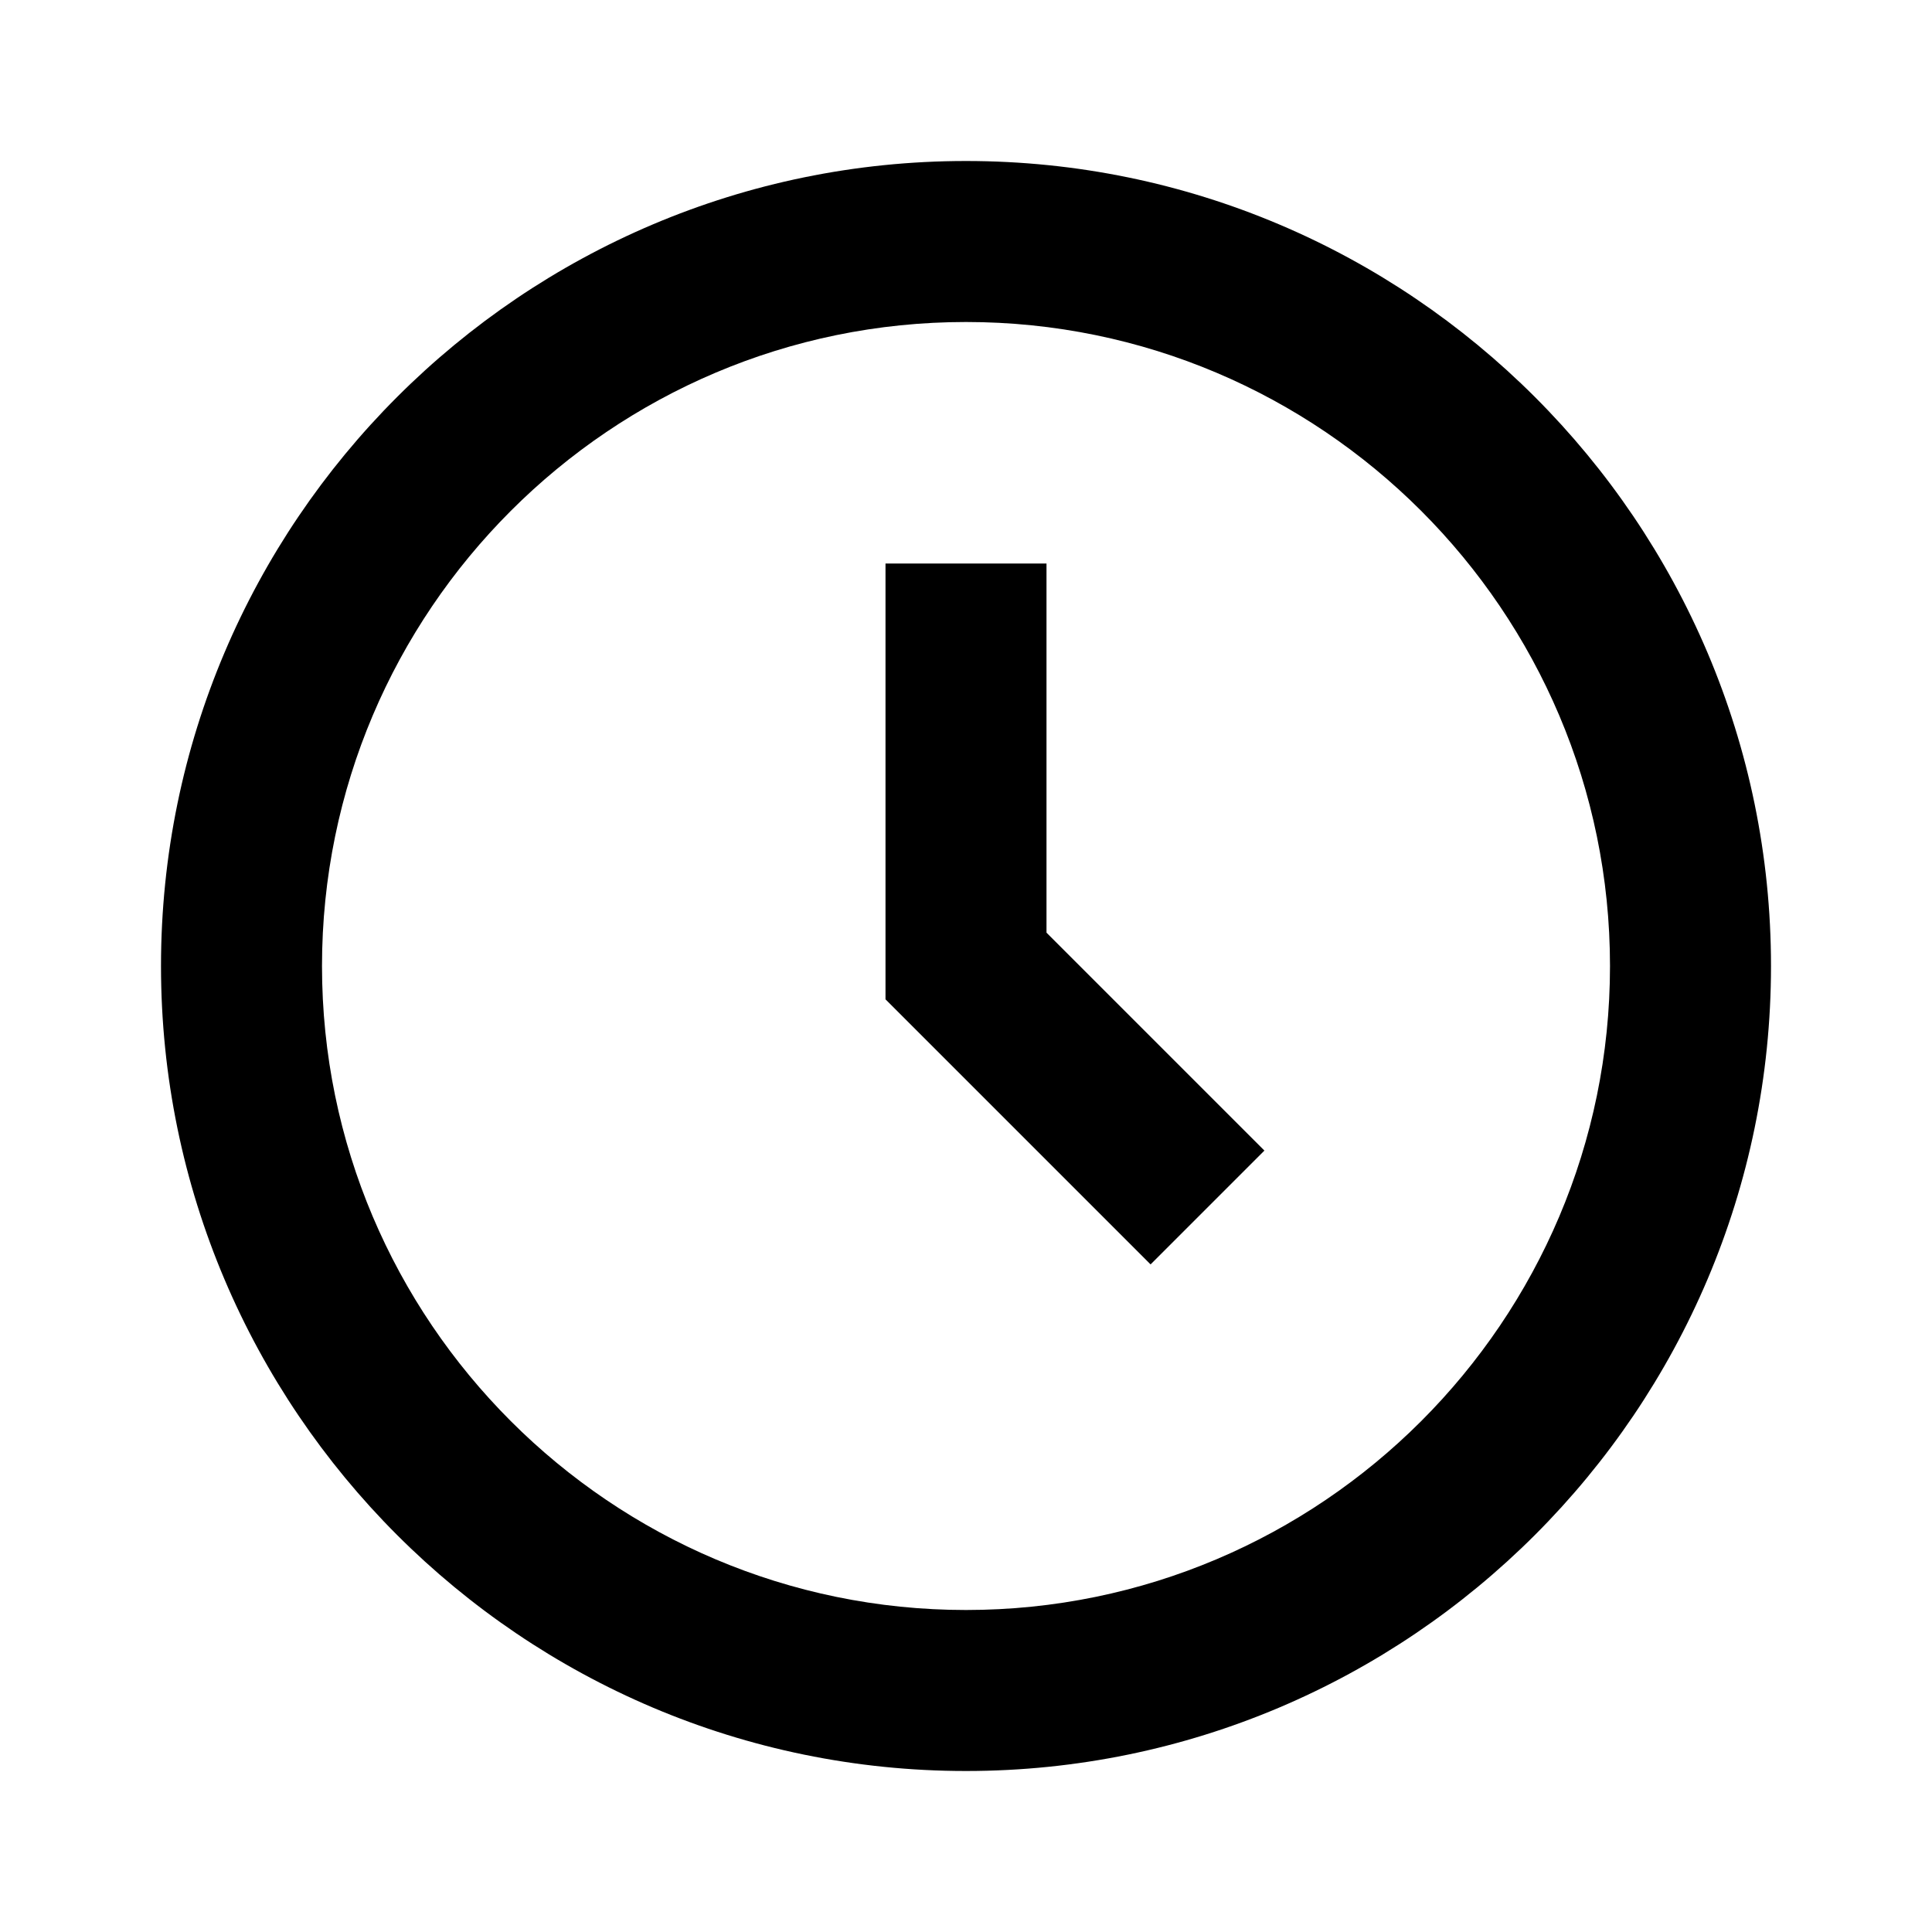
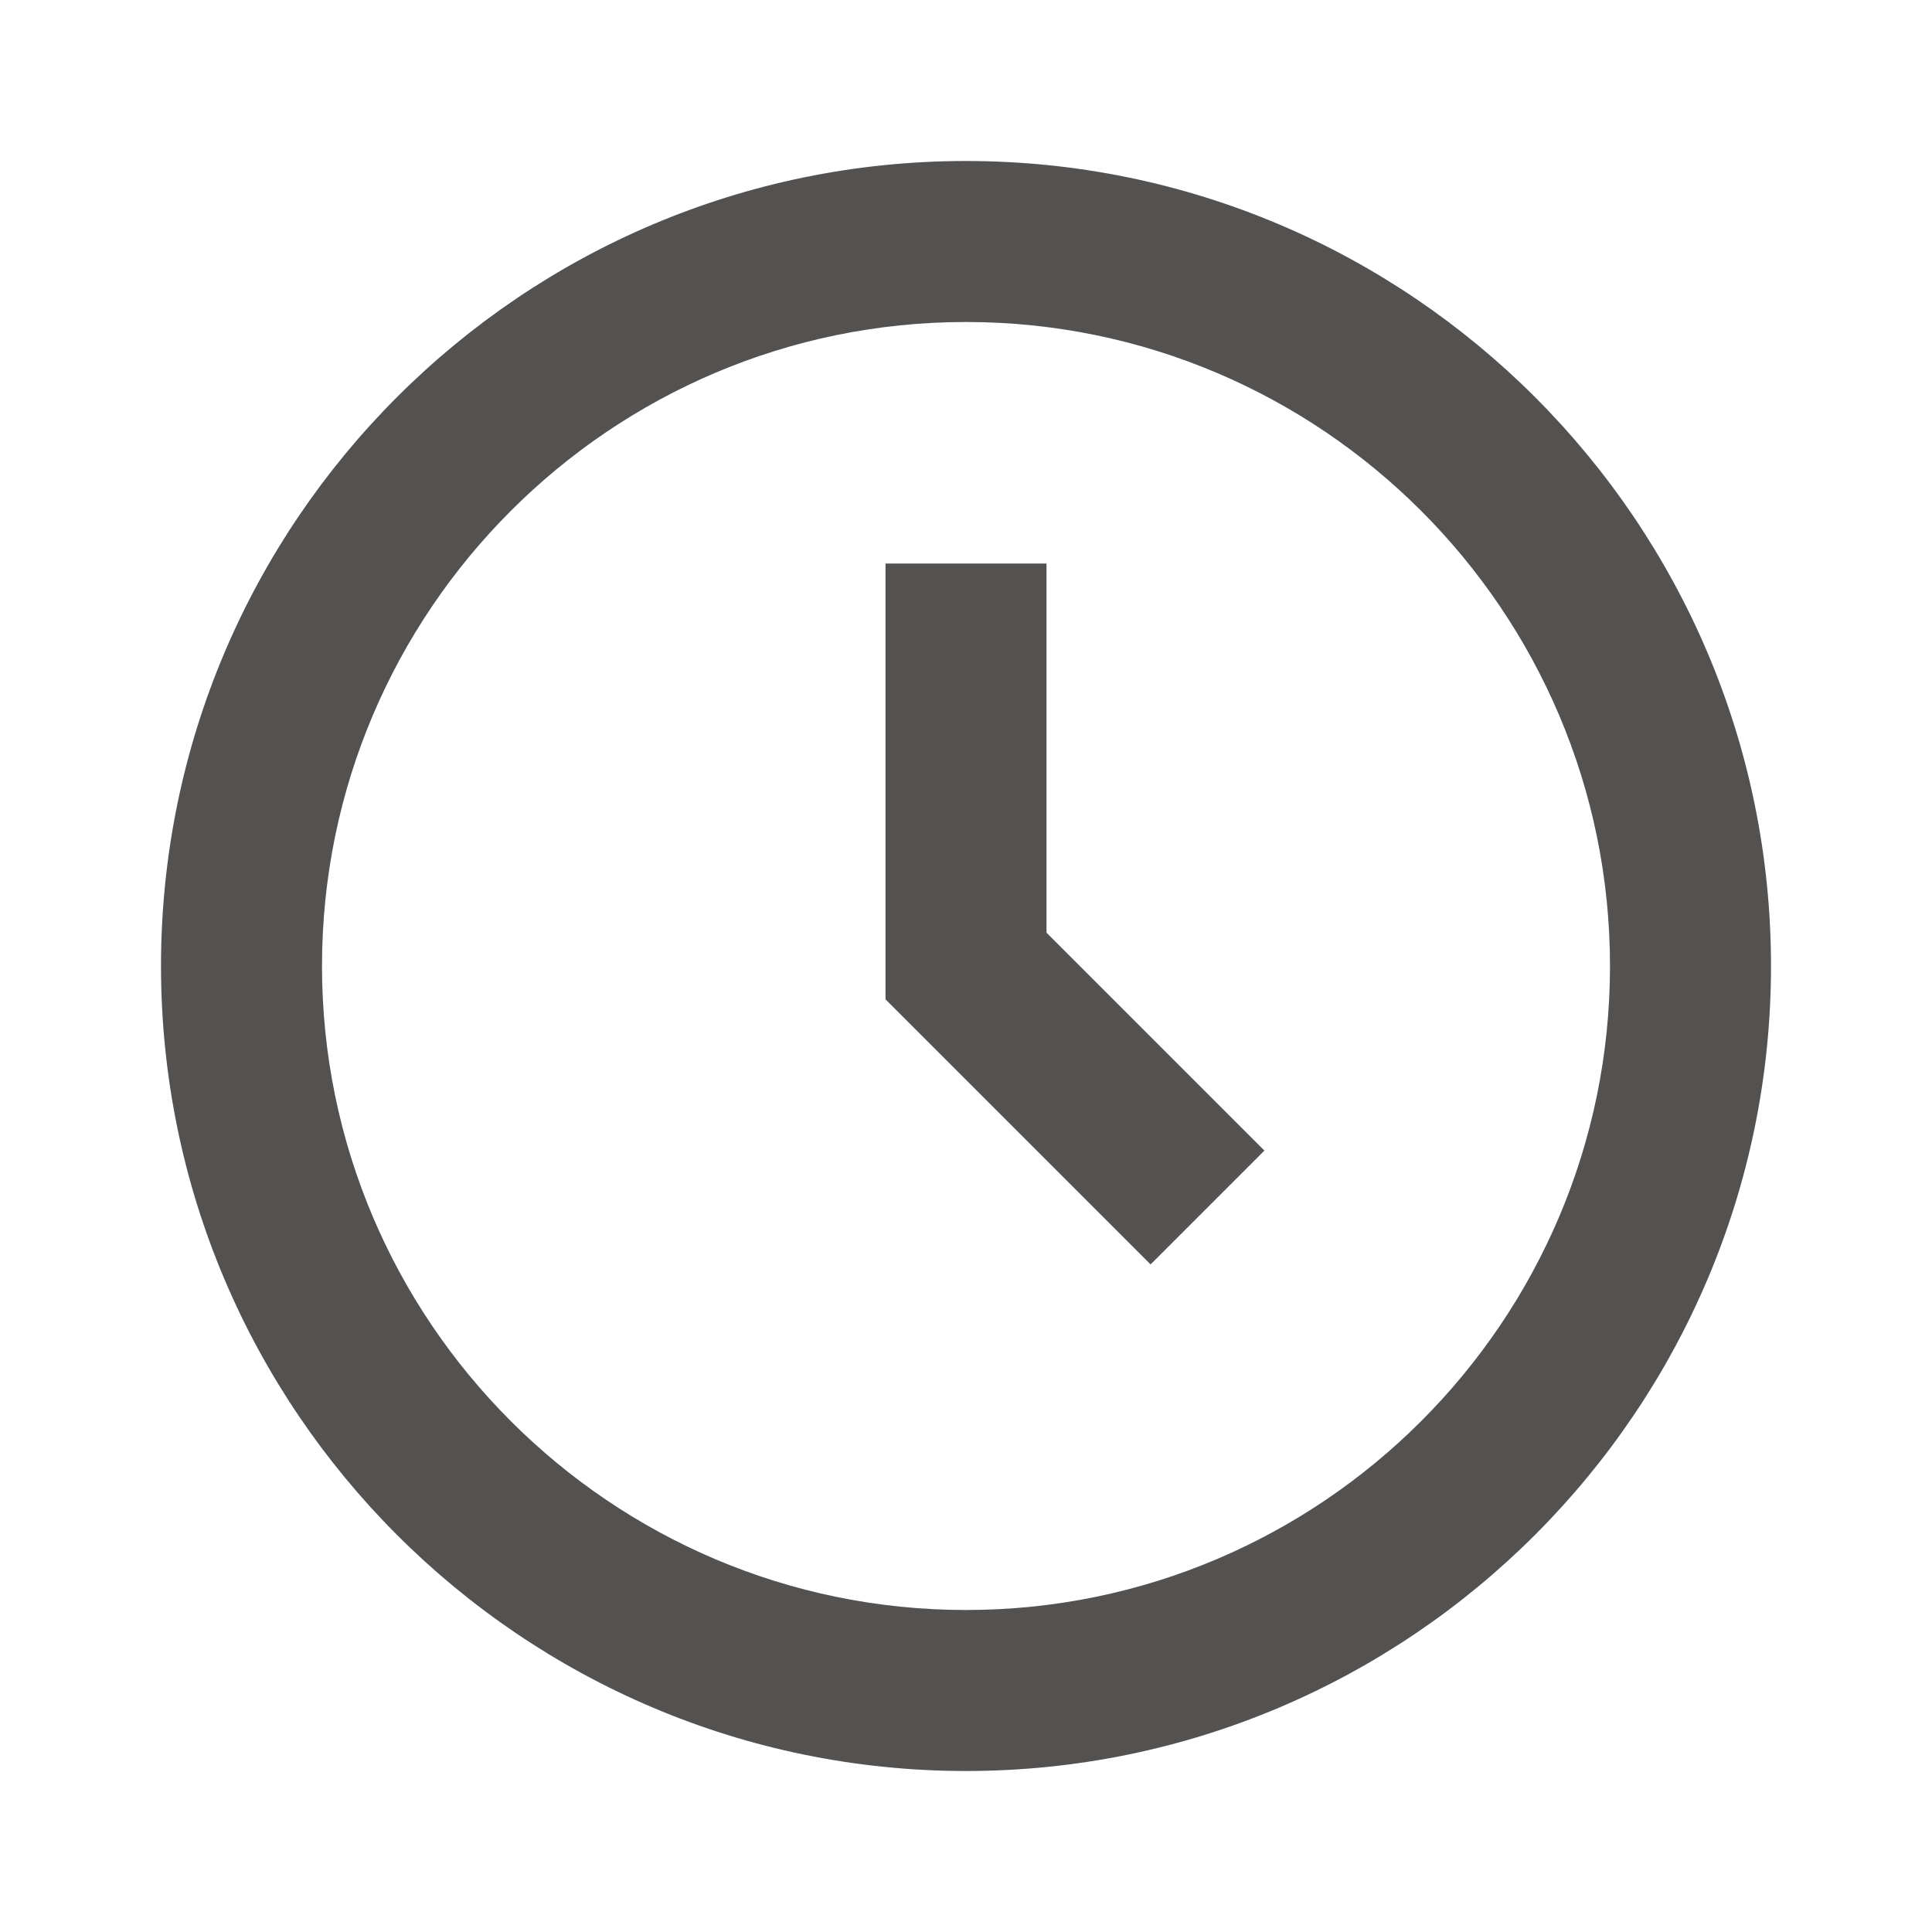
- <svg xmlns="http://www.w3.org/2000/svg" width="24" height="24" viewBox="0 0 24 24" style="fill: rgba(0, 0, 0, 1);transform: ;msFilter:;">
+ <svg xmlns="http://www.w3.org/2000/svg" width="24" height="24" viewBox="0 0 24 24" style="fill: rgba(84, 81, 81, 1);transform: ;msFilter:;">
  <path d="M12 2C6.486 2 2 6.486 2 12s4.486 10 10 10 10-4.486 10-10S17.514 2 12 2zm0 18c-4.411 0-8-3.589-8-8s3.589-8 8-8 8 3.589 8 8-3.589 8-8 8z" />
  <path d="M13 7h-2v5.414l3.293 3.293 1.414-1.414L13 11.586z" />
</svg>
